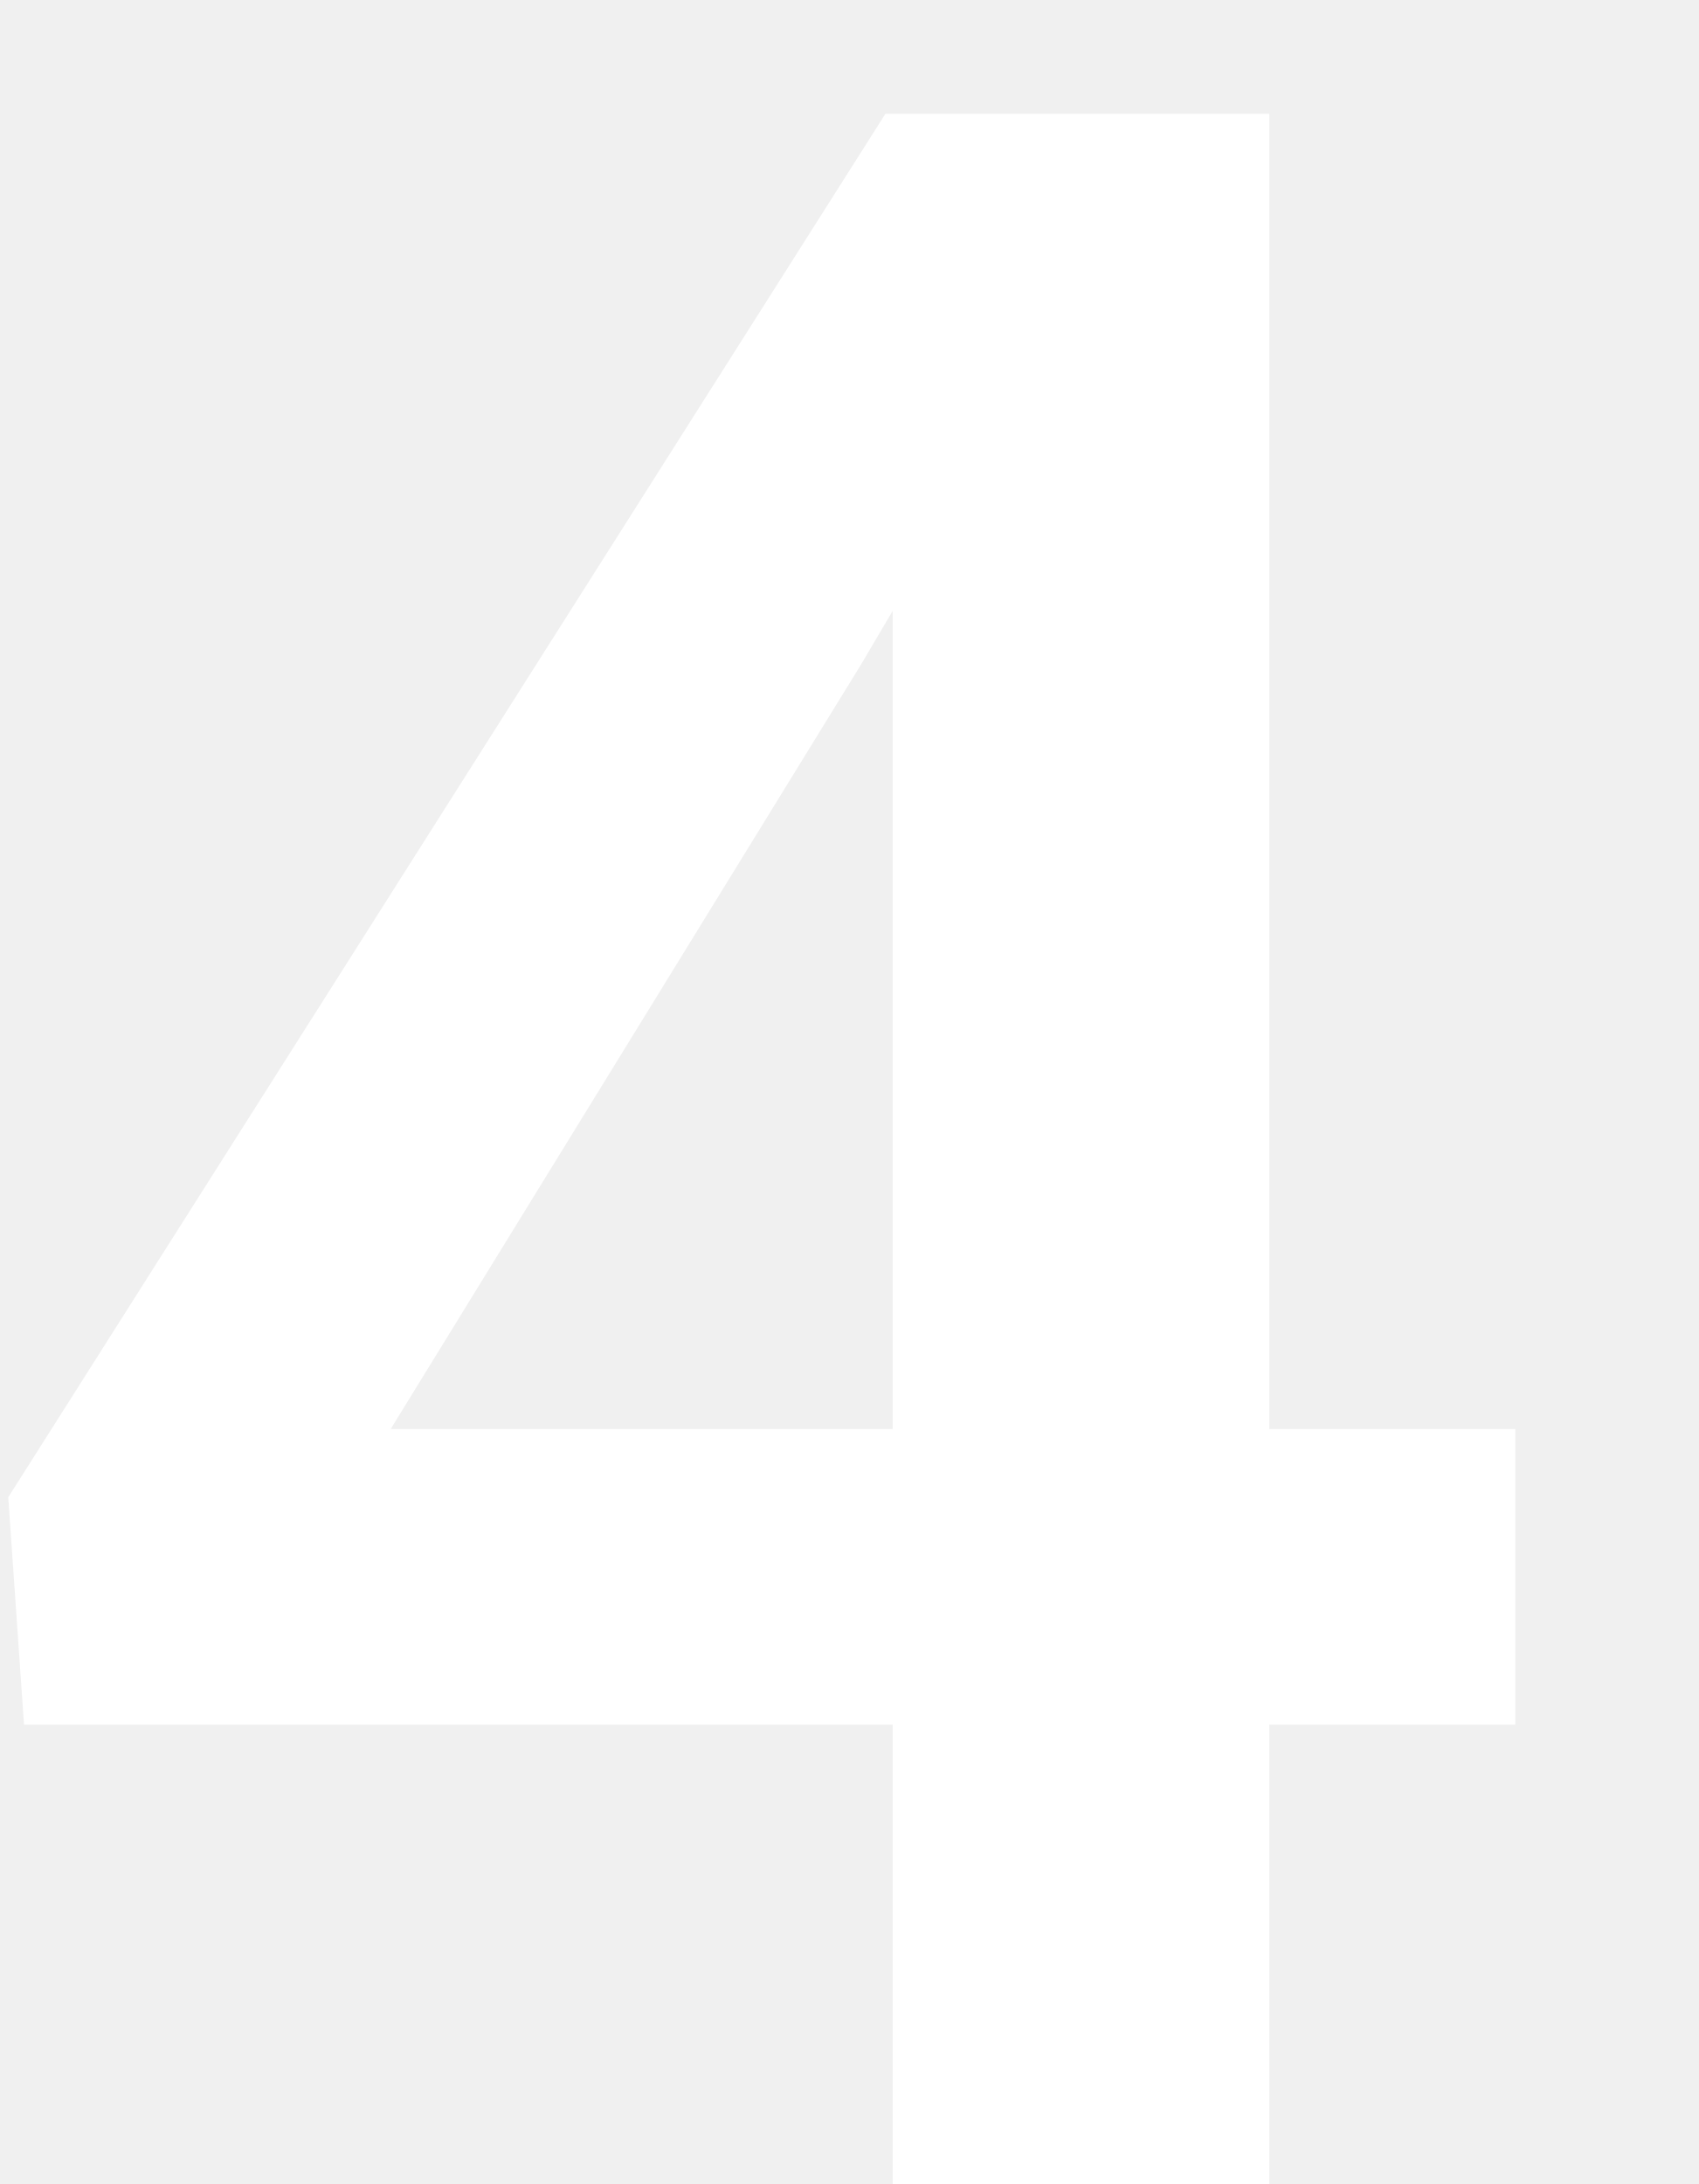
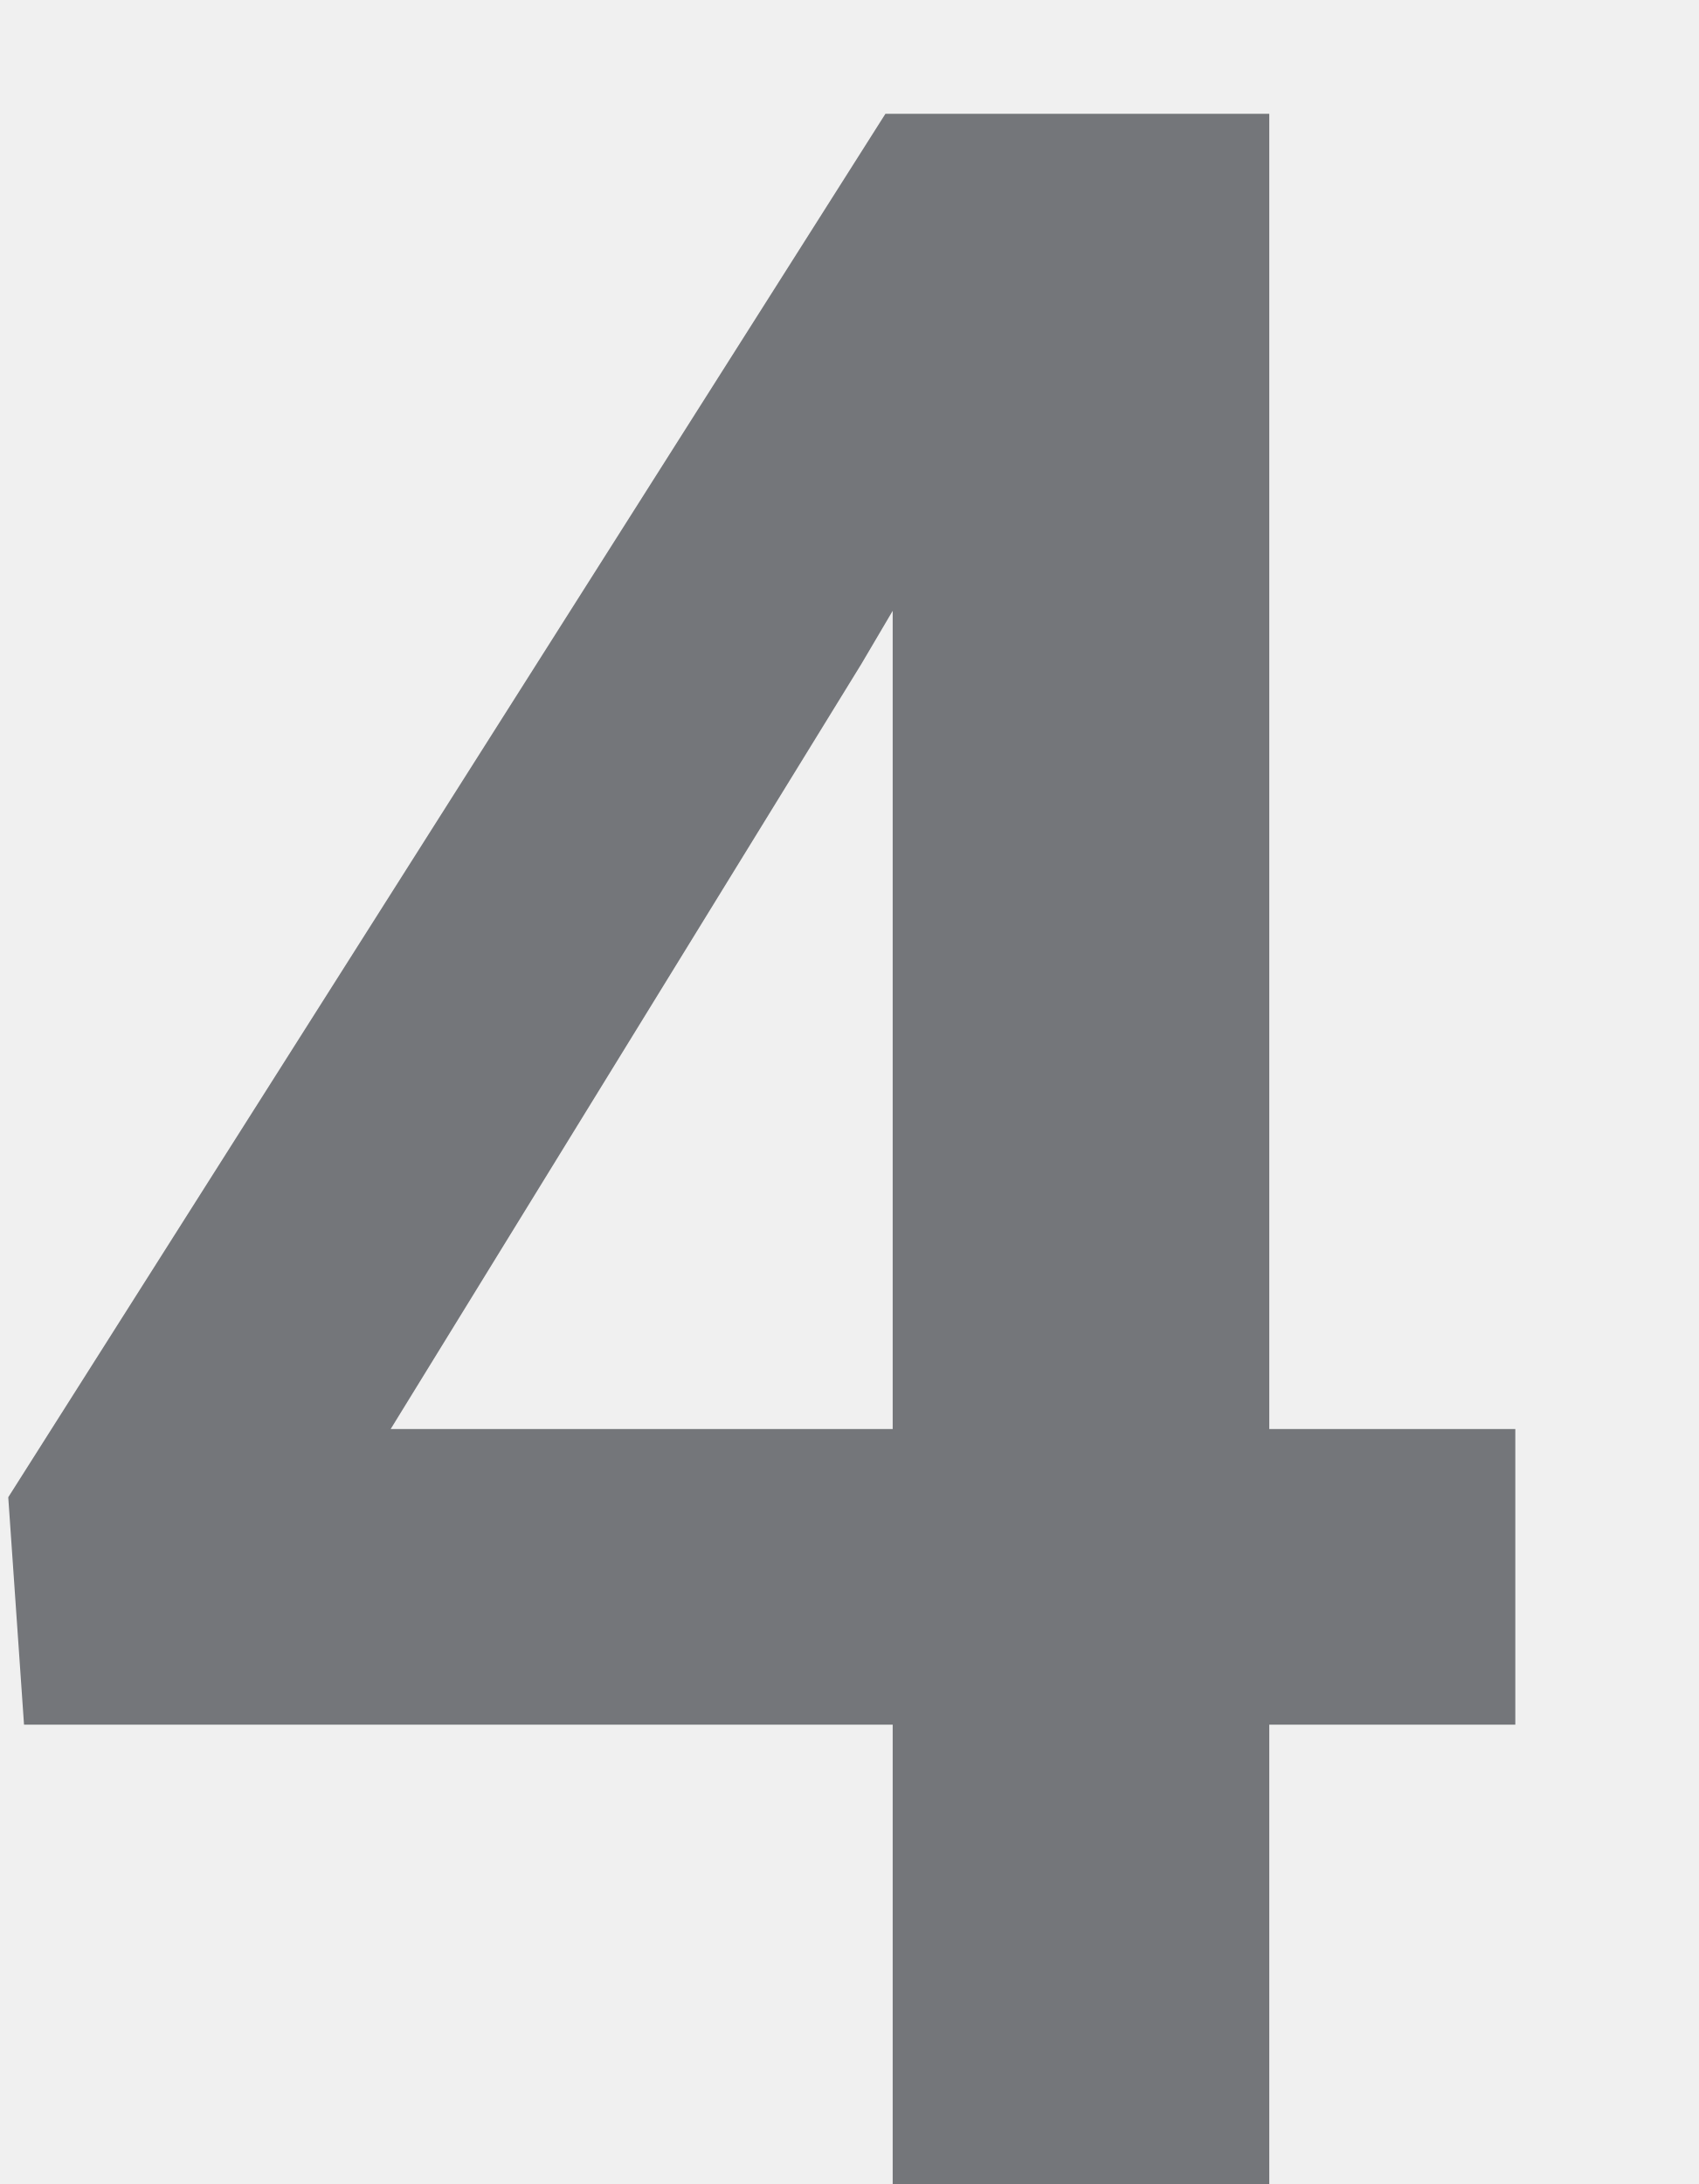
<svg xmlns="http://www.w3.org/2000/svg" width="7" height="9" viewBox="0 0 7 9" fill="none">
-   <path d="M6.245 5.889V7.107H0.099L0.034 6.17L3.649 0.469H4.886L3.55 2.736L1.61 5.889H6.245ZM5.231 0.469V9H3.679V0.469H5.231Z" fill="white" />
+   <path d="M6.245 5.889V7.107H0.099L0.034 6.17L3.649 0.469H4.886L3.55 2.736L1.61 5.889H6.245ZM5.231 0.469V9H3.679V0.469H5.231Z" fill="#74767A" />
</svg>
